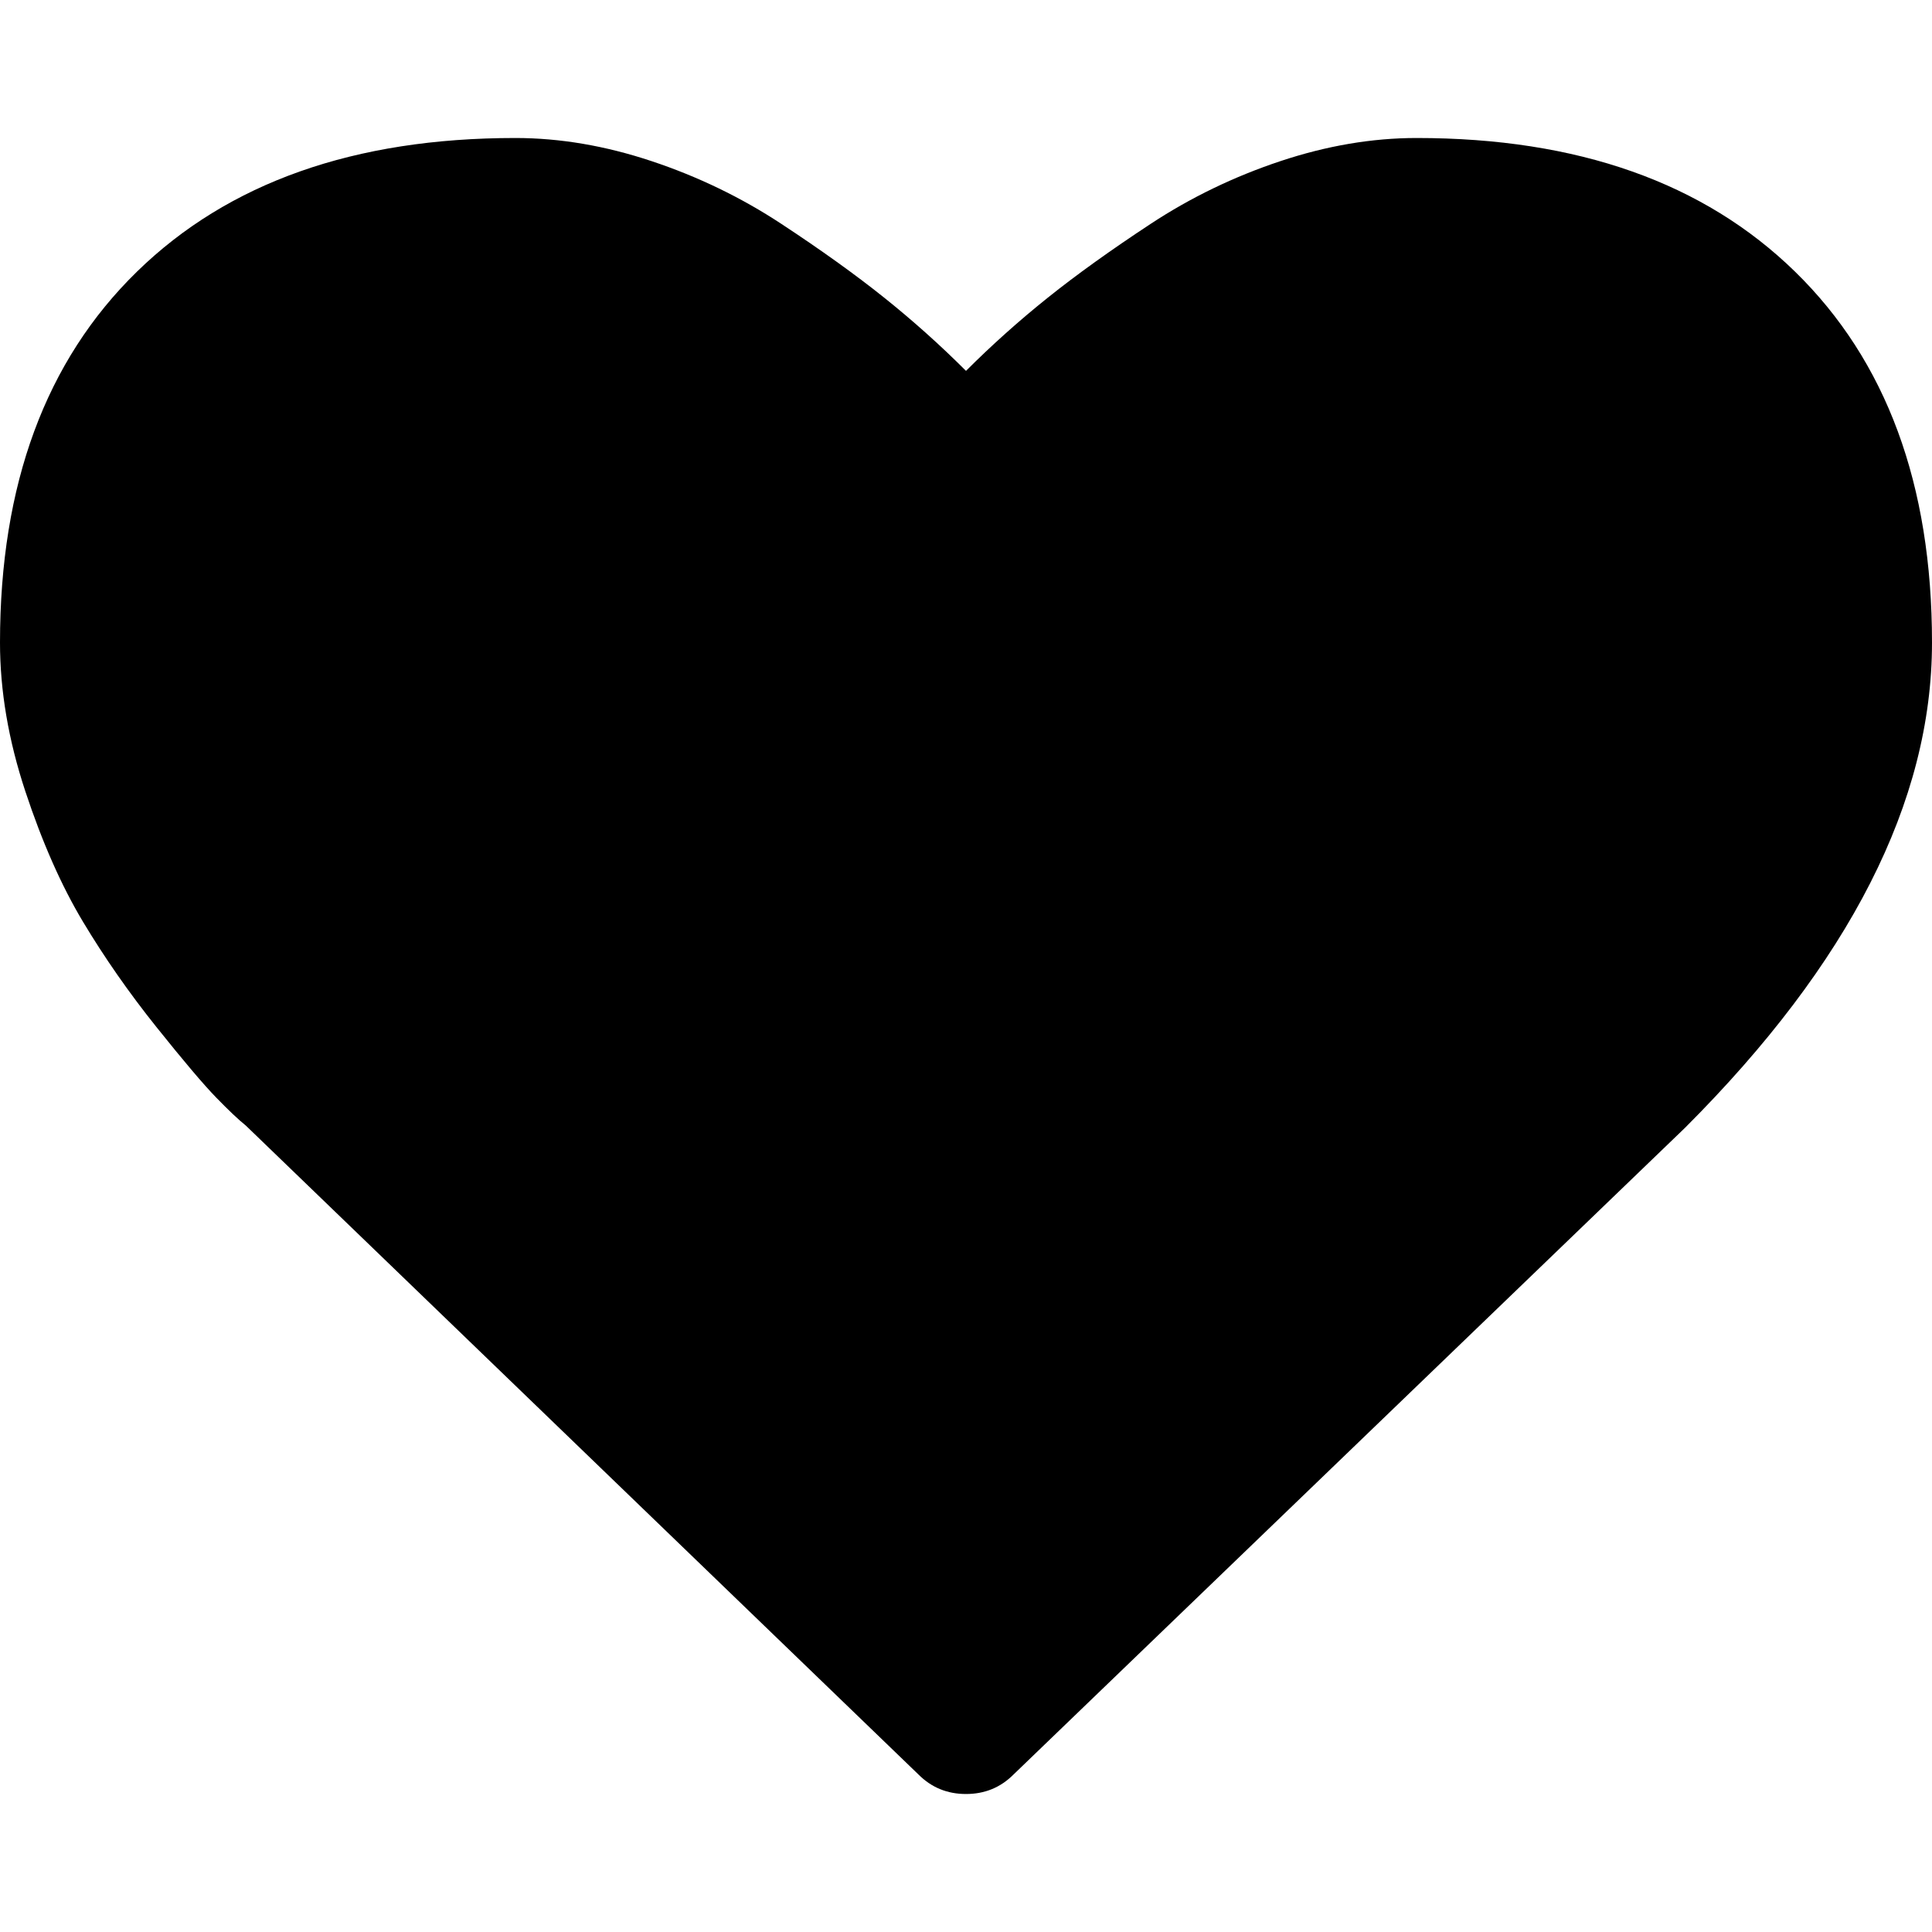
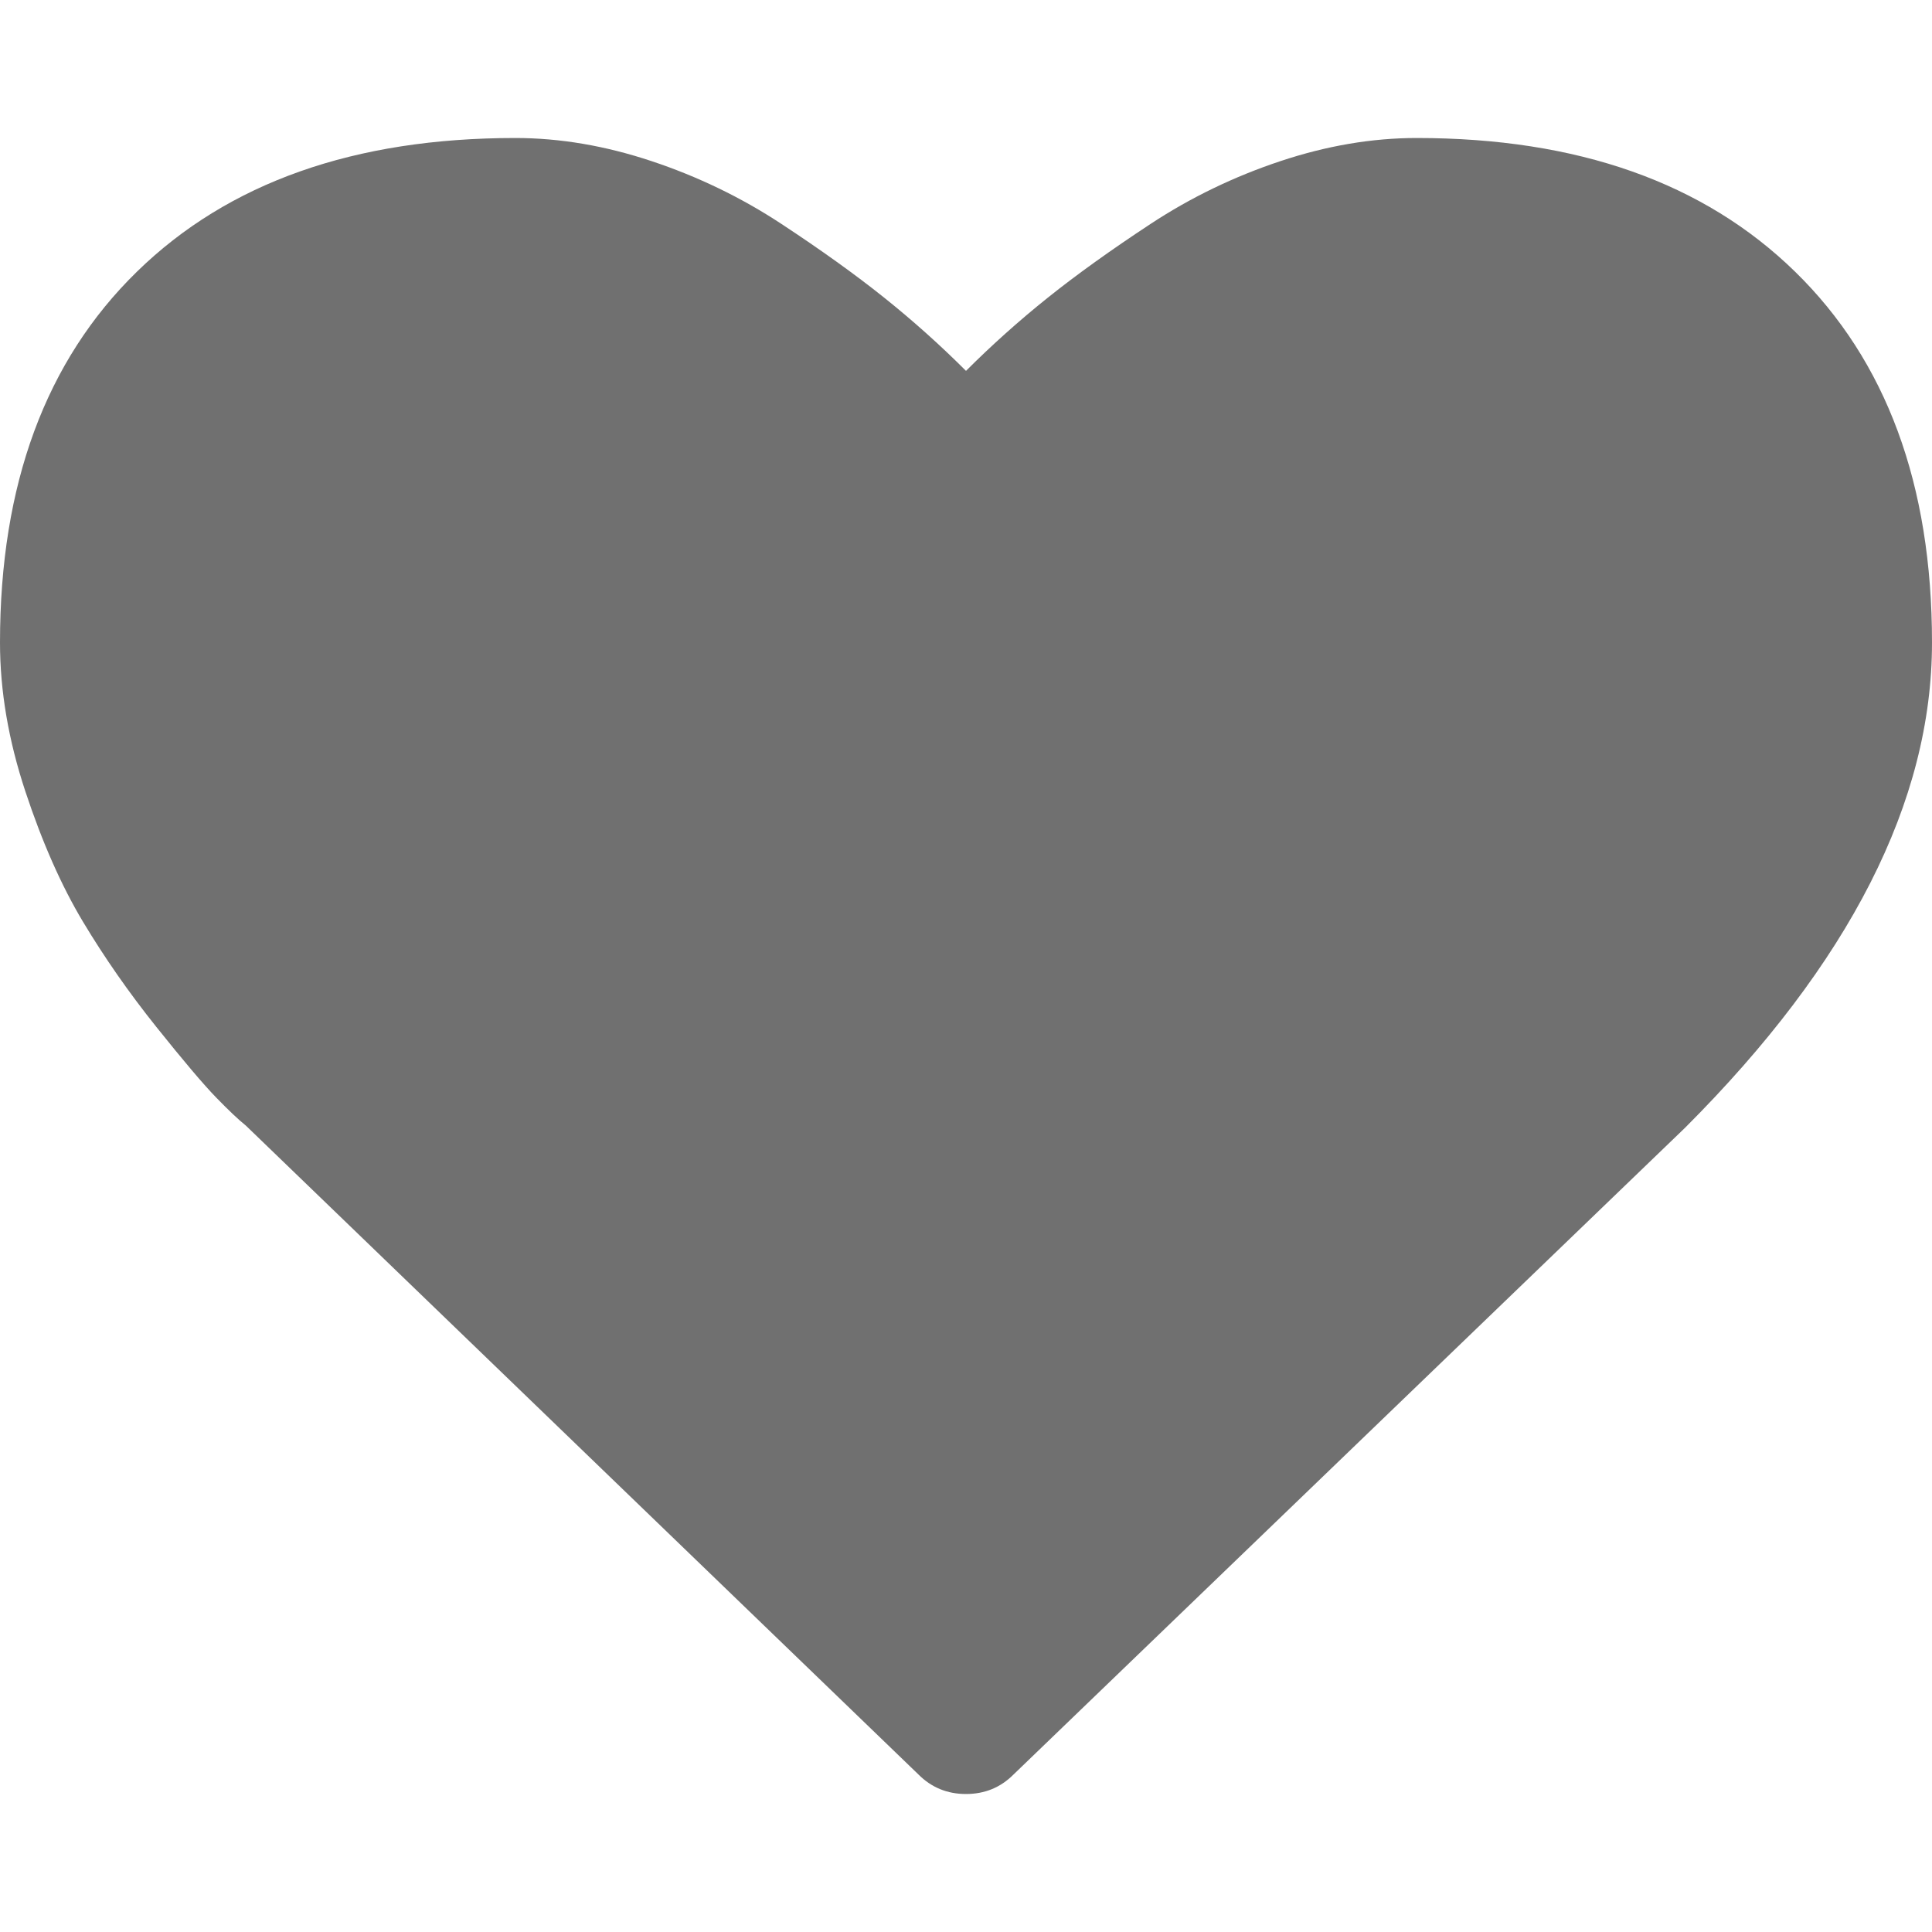
<svg xmlns="http://www.w3.org/2000/svg" width="1792" height="1792" viewBox="0 0 1792 1792">
-   <path d="M896 1664q-26 0-44-18l-624-602q-10-8-27.5-26t-55.5-65.5-68-97.5-53.5-121-23.5-138q0-220 127-344t351-124q62 0 126.5 21.5t120 58 95.5 68.5 76 68q36-36 76-68t95.5-68.5 120-58 126.5-21.5q224 0 351 124t127 344q0 221-229 450l-623 600q-18 18-44 18z" />
+   <path fill="#707070" d="M896 1664q-26 0-44-18l-624-602q-10-8-27.5-26t-55.5-65.5-68-97.5-53.5-121-23.5-138q0-220 127-344t351-124q62 0 126.5 21.5t120 58 95.5 68.5 76 68q36-36 76-68t95.5-68.5 120-58 126.5-21.5q224 0 351 124t127 344q0 221-229 450l-623 600q-18 18-44 18z" />
</svg>
